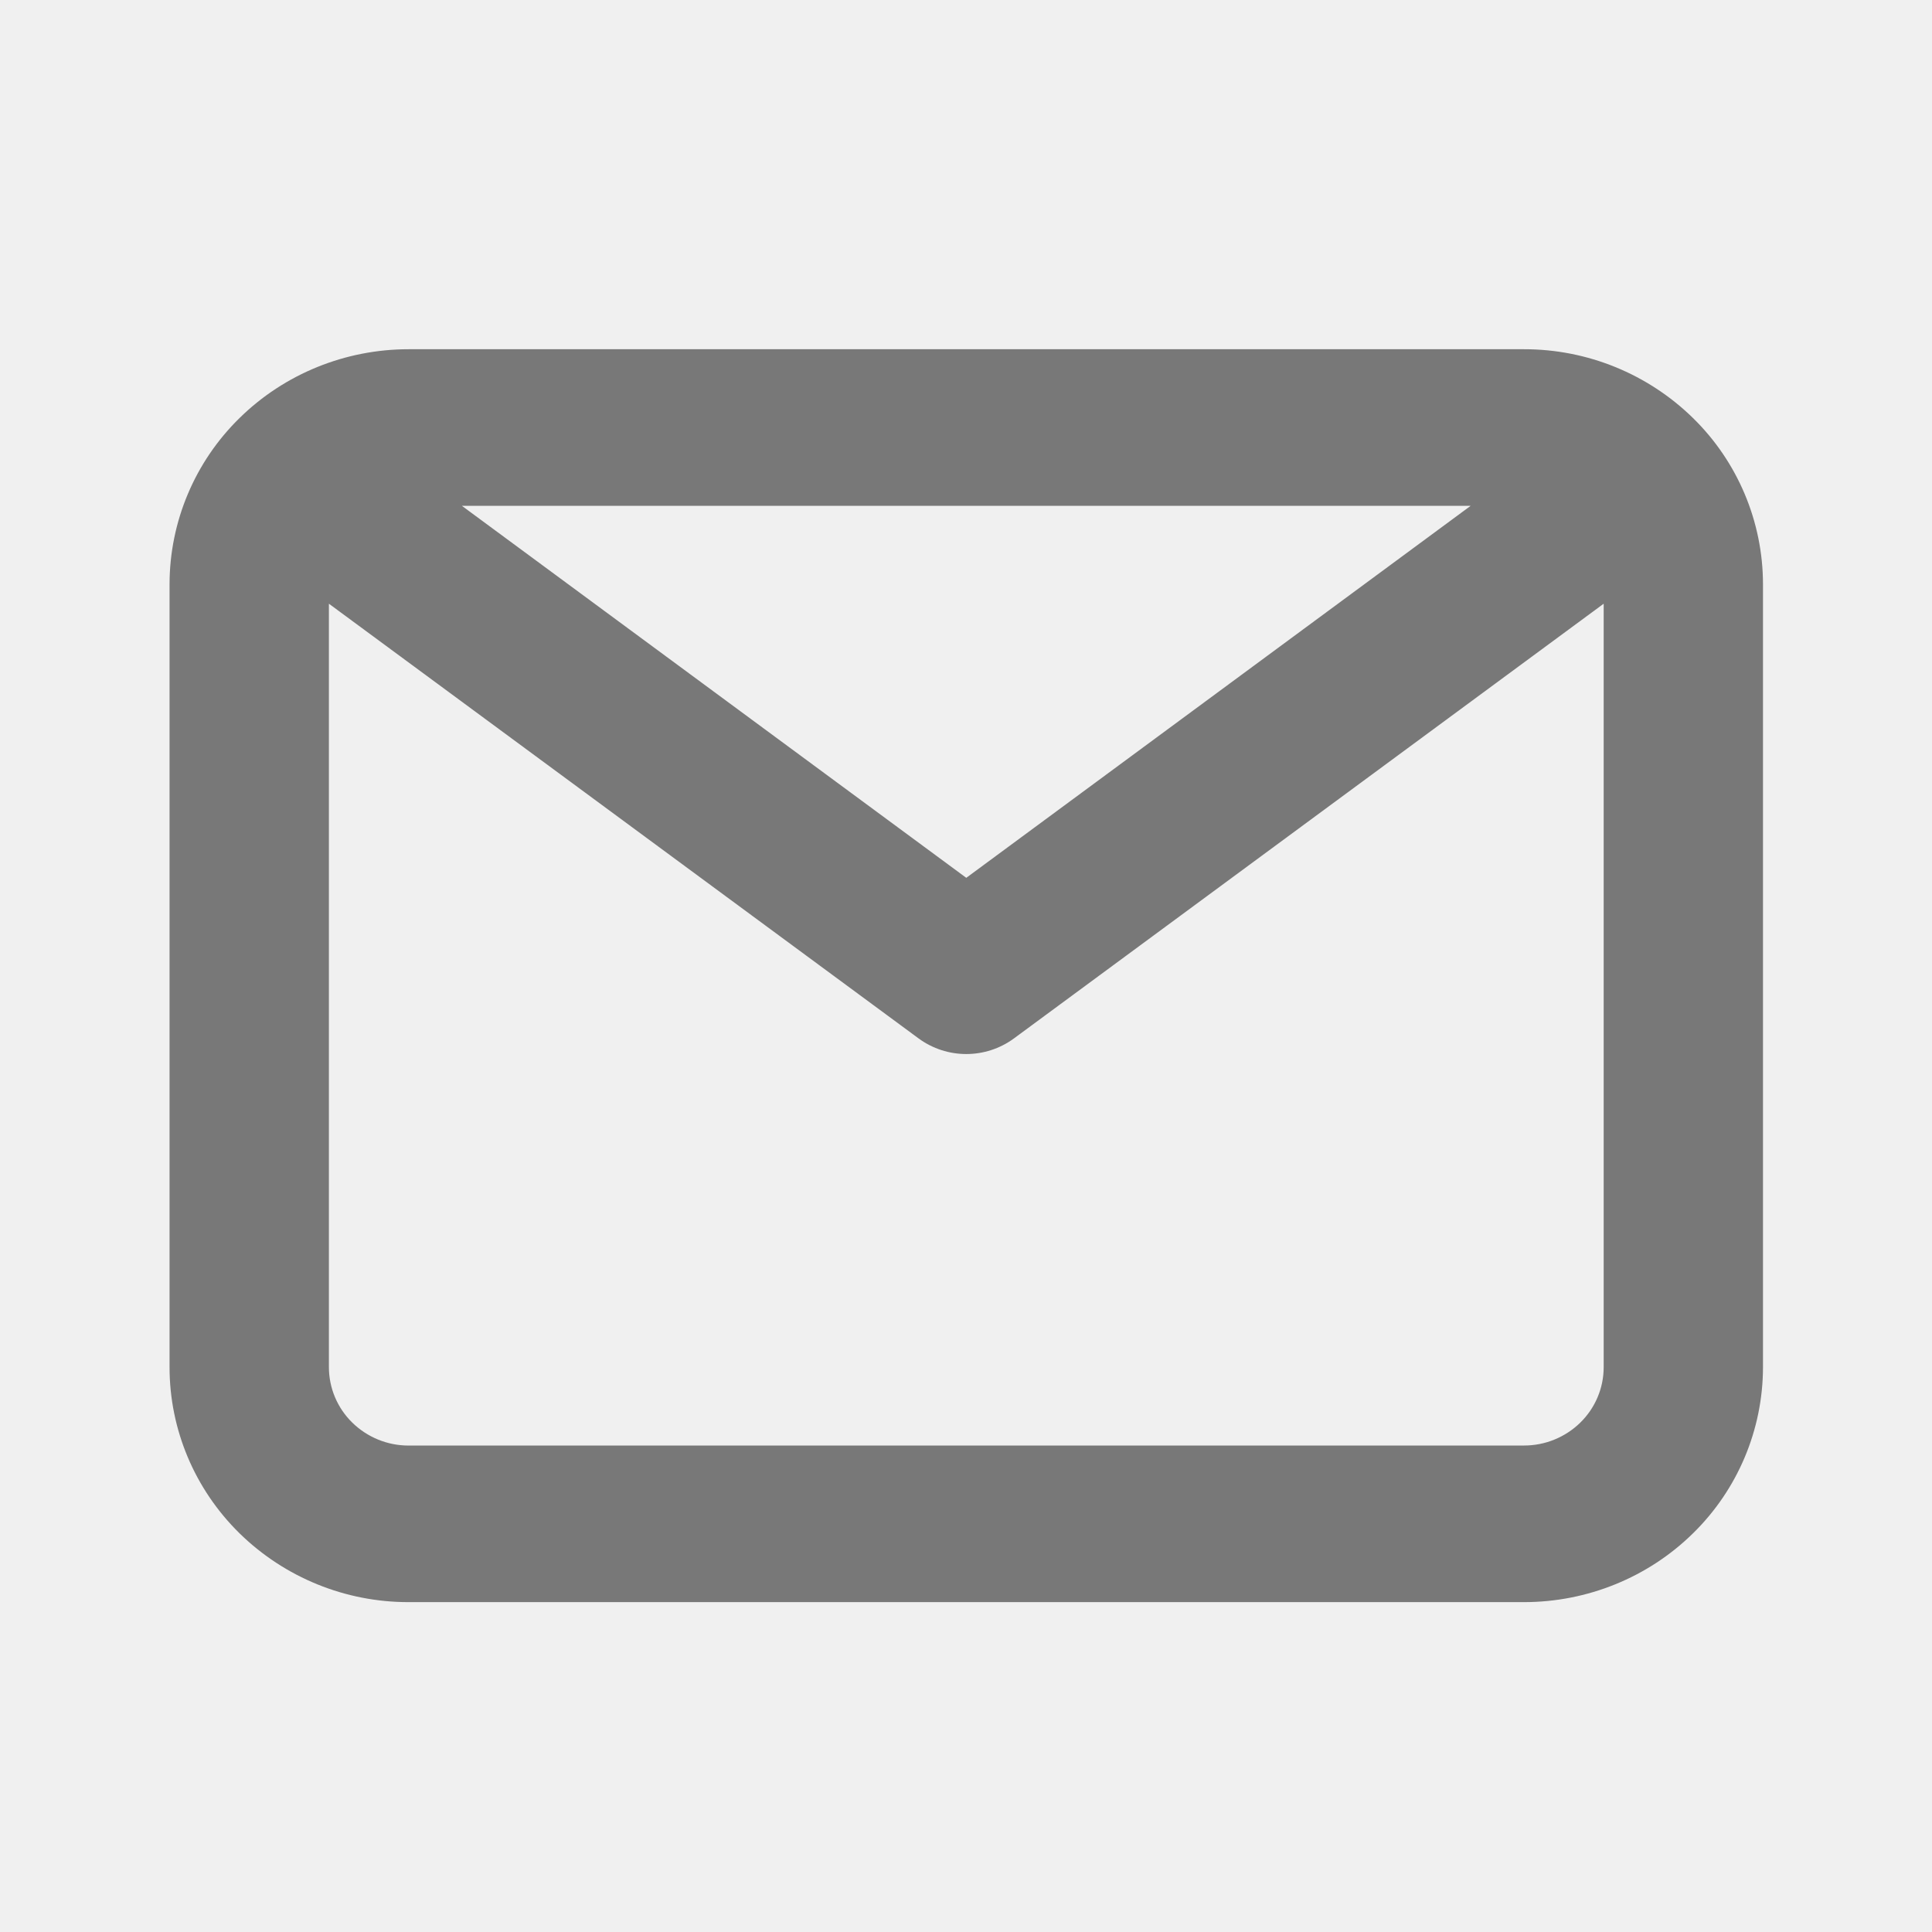
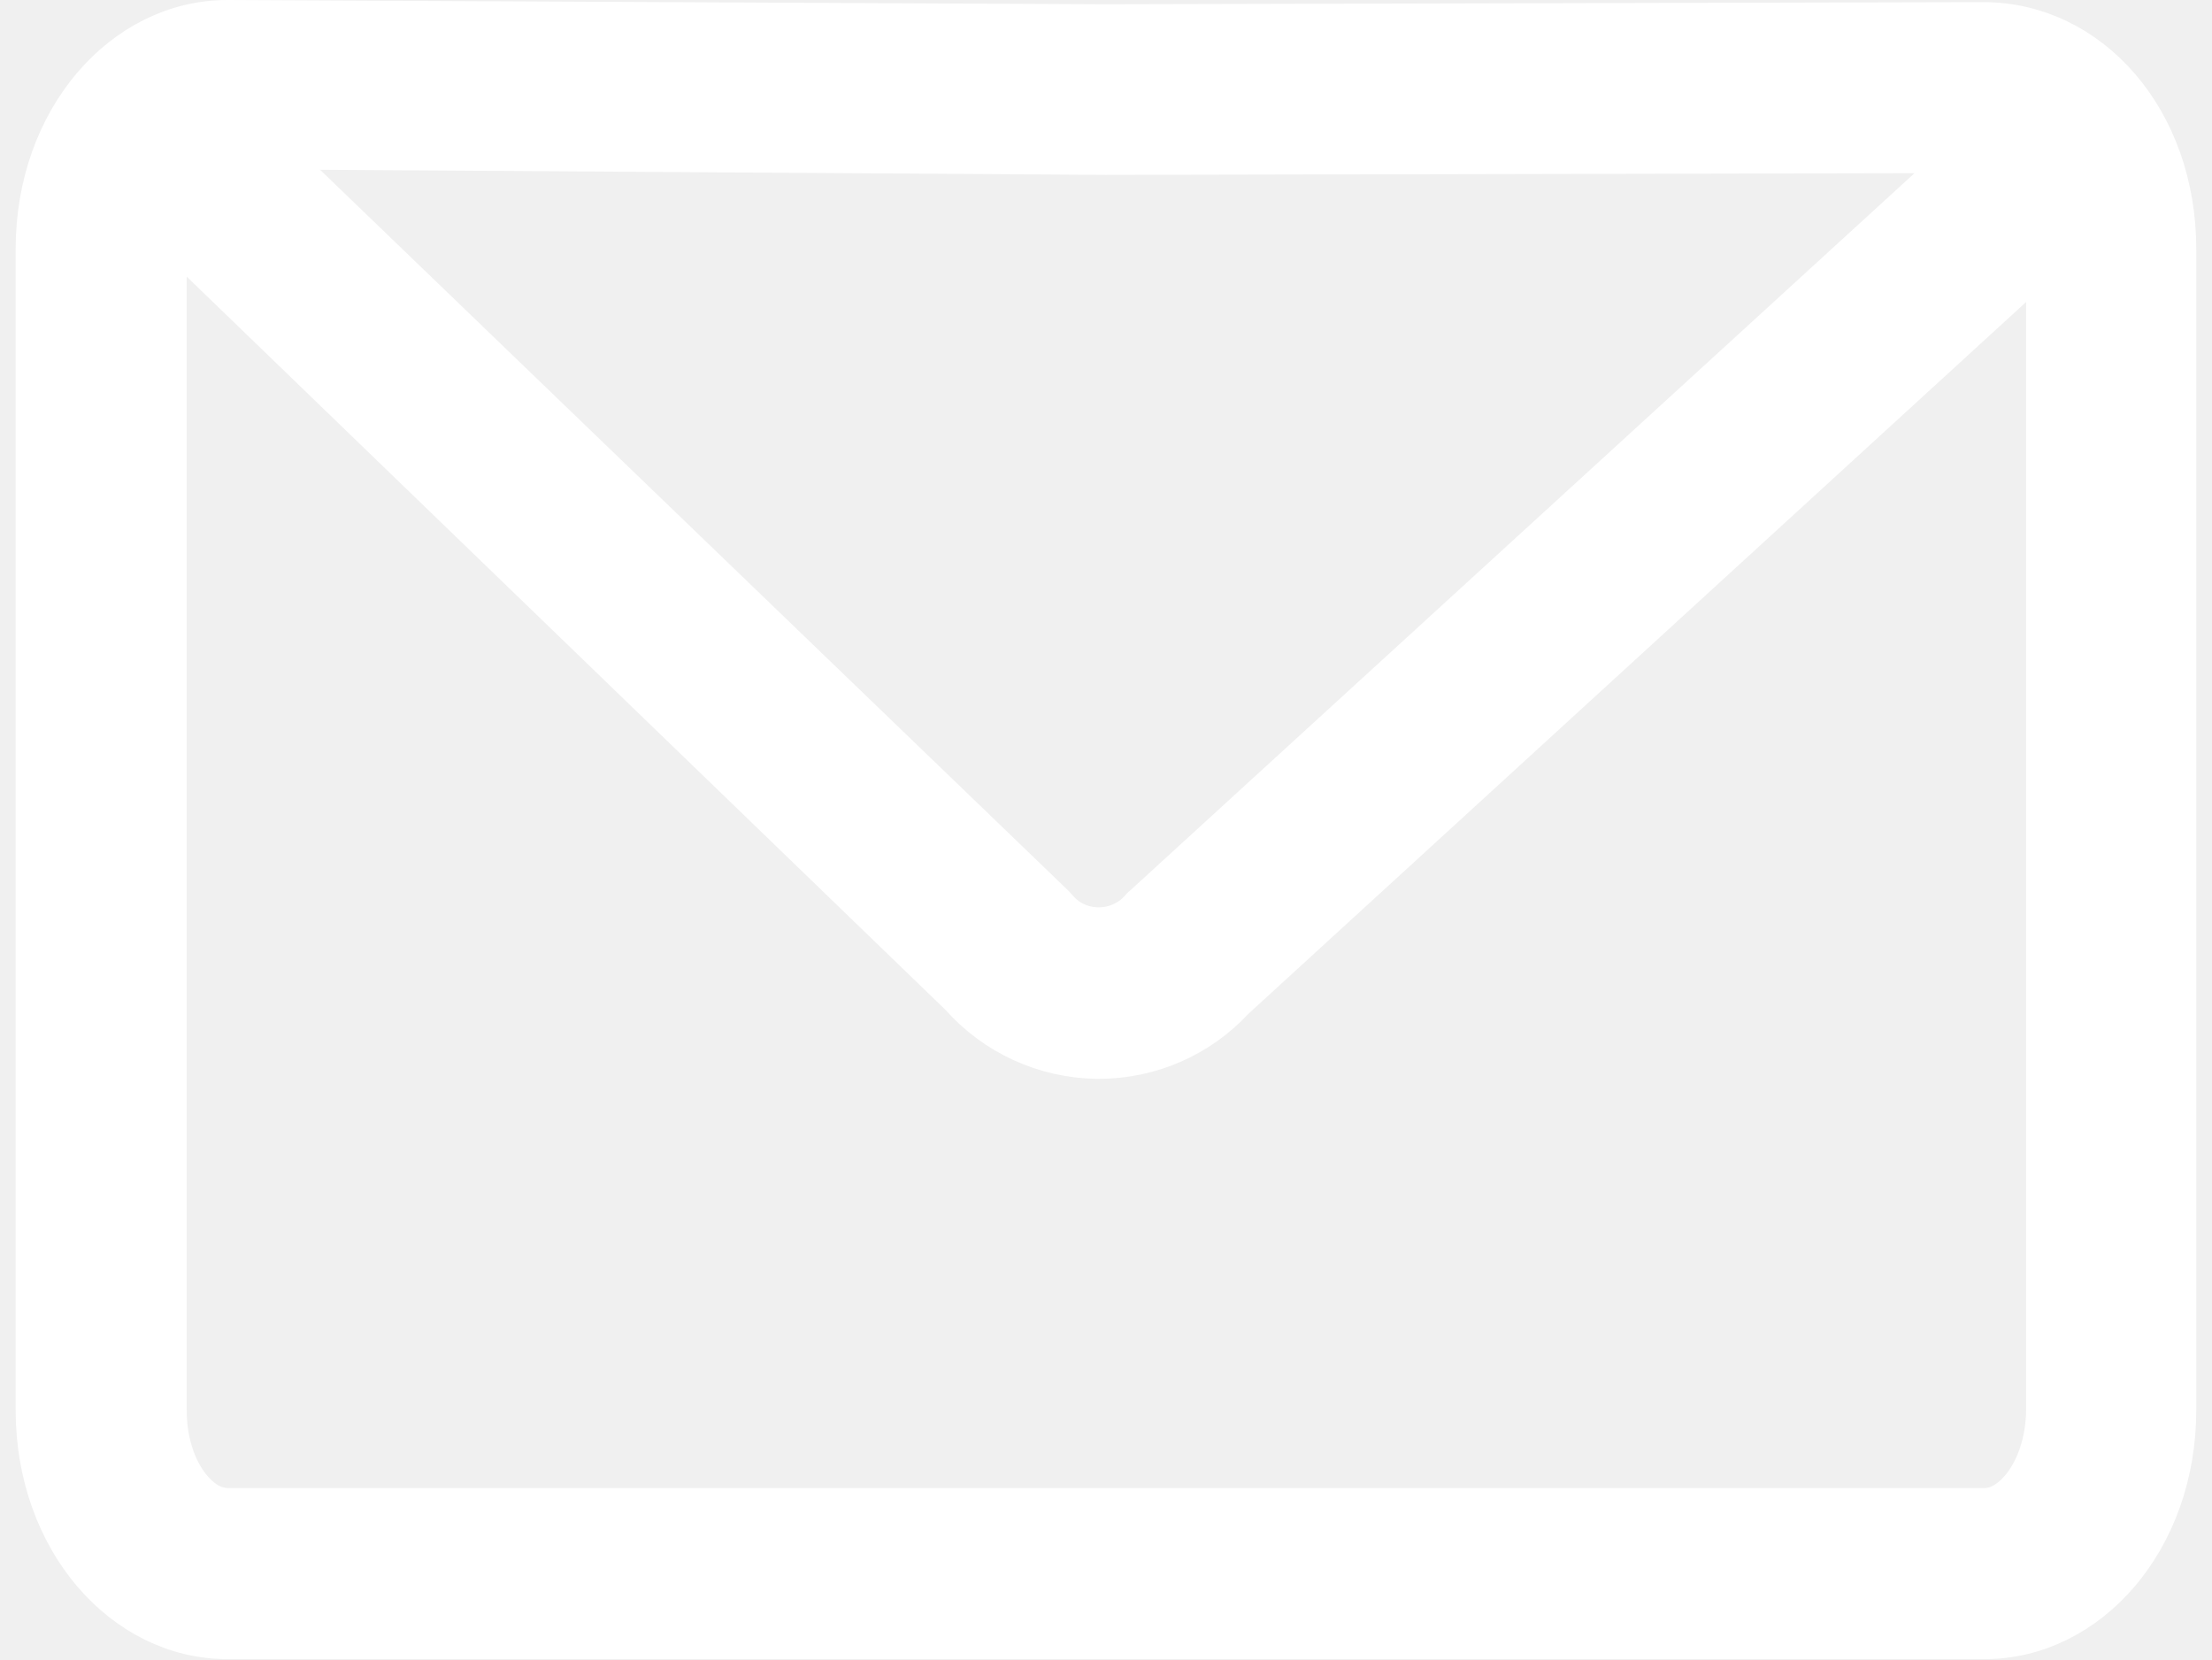
- <svg xmlns="http://www.w3.org/2000/svg" width="50" height="50" fill="none">
-   <path d="M39.44 9.038H10.574c-1.64 0-3.214.64-4.374 1.78a6.027 6.027 0 00-1.812 4.3v20.265c0 1.613.651 3.16 1.812 4.3a6.242 6.242 0 004.374 1.78H39.44c1.64 0 3.214-.64 4.374-1.78a6.027 6.027 0 001.812-4.3V15.118a6.027 6.027 0 00-1.812-4.3 6.241 6.241 0 00-4.374-1.78zm-1.38 4.053l-13.053 9.627-13.053-9.627H38.06zm1.38 24.32H10.574a2.08 2.08 0 01-1.458-.595 2.009 2.009 0 01-.604-1.433V15.624L23.77 26.872a2.086 2.086 0 002.474 0l15.259-11.248v19.76c0 .537-.217 1.053-.604 1.432a2.08 2.08 0 01-1.458.594z" fill="#787878" />
+ <svg xmlns="http://www.w3.org/2000/svg" width="56" height="42" fill="none">
+   <path d="M27.986.658v0h.004L50.212.604s0 0 0 0c2.663 0 4.84 2.422 4.84 5.707v29.378c0 3.292-2.205 5.761-4.808 5.761H5.754c-2.602 0-4.808-2.469-4.808-5.76V6.31C.946 3.02 3.152.55 5.755.55h.01l22.221.108zM48.84 4.79a.55.55 0 00-.372-.956l-20.478.043h-.002l-19.88-.13a.55.55 0 00-.386.947L26.68 22.957l.044.052.002.002c.367.435.83.508 1.08.508a1.437 1.437 0 001.088-.484l.038-.044.043-.037.014-.012L48.84 4.79zM5.11 6.608a.55.55 0 00-.933.396v28.685c0 .727.187 1.324.456 1.756.133.215.293.397.47.532a1.1 1.1 0 00.653.243h44.49c.258 0 .484-.116.653-.243.176-.134.336-.316.47-.53.272-.429.464-1.024.476-1.748h0V7.642a.55.55 0 00-.92-.405L31.221 25.27a4.618 4.618 0 01-3.396 1.49h-.06a4.671 4.671 0 01-3.433-1.578L5.11 6.608z" fill="#fff" stroke="#fff" stroke-width="1.1" stroke-linejoin="round" />
</svg>
